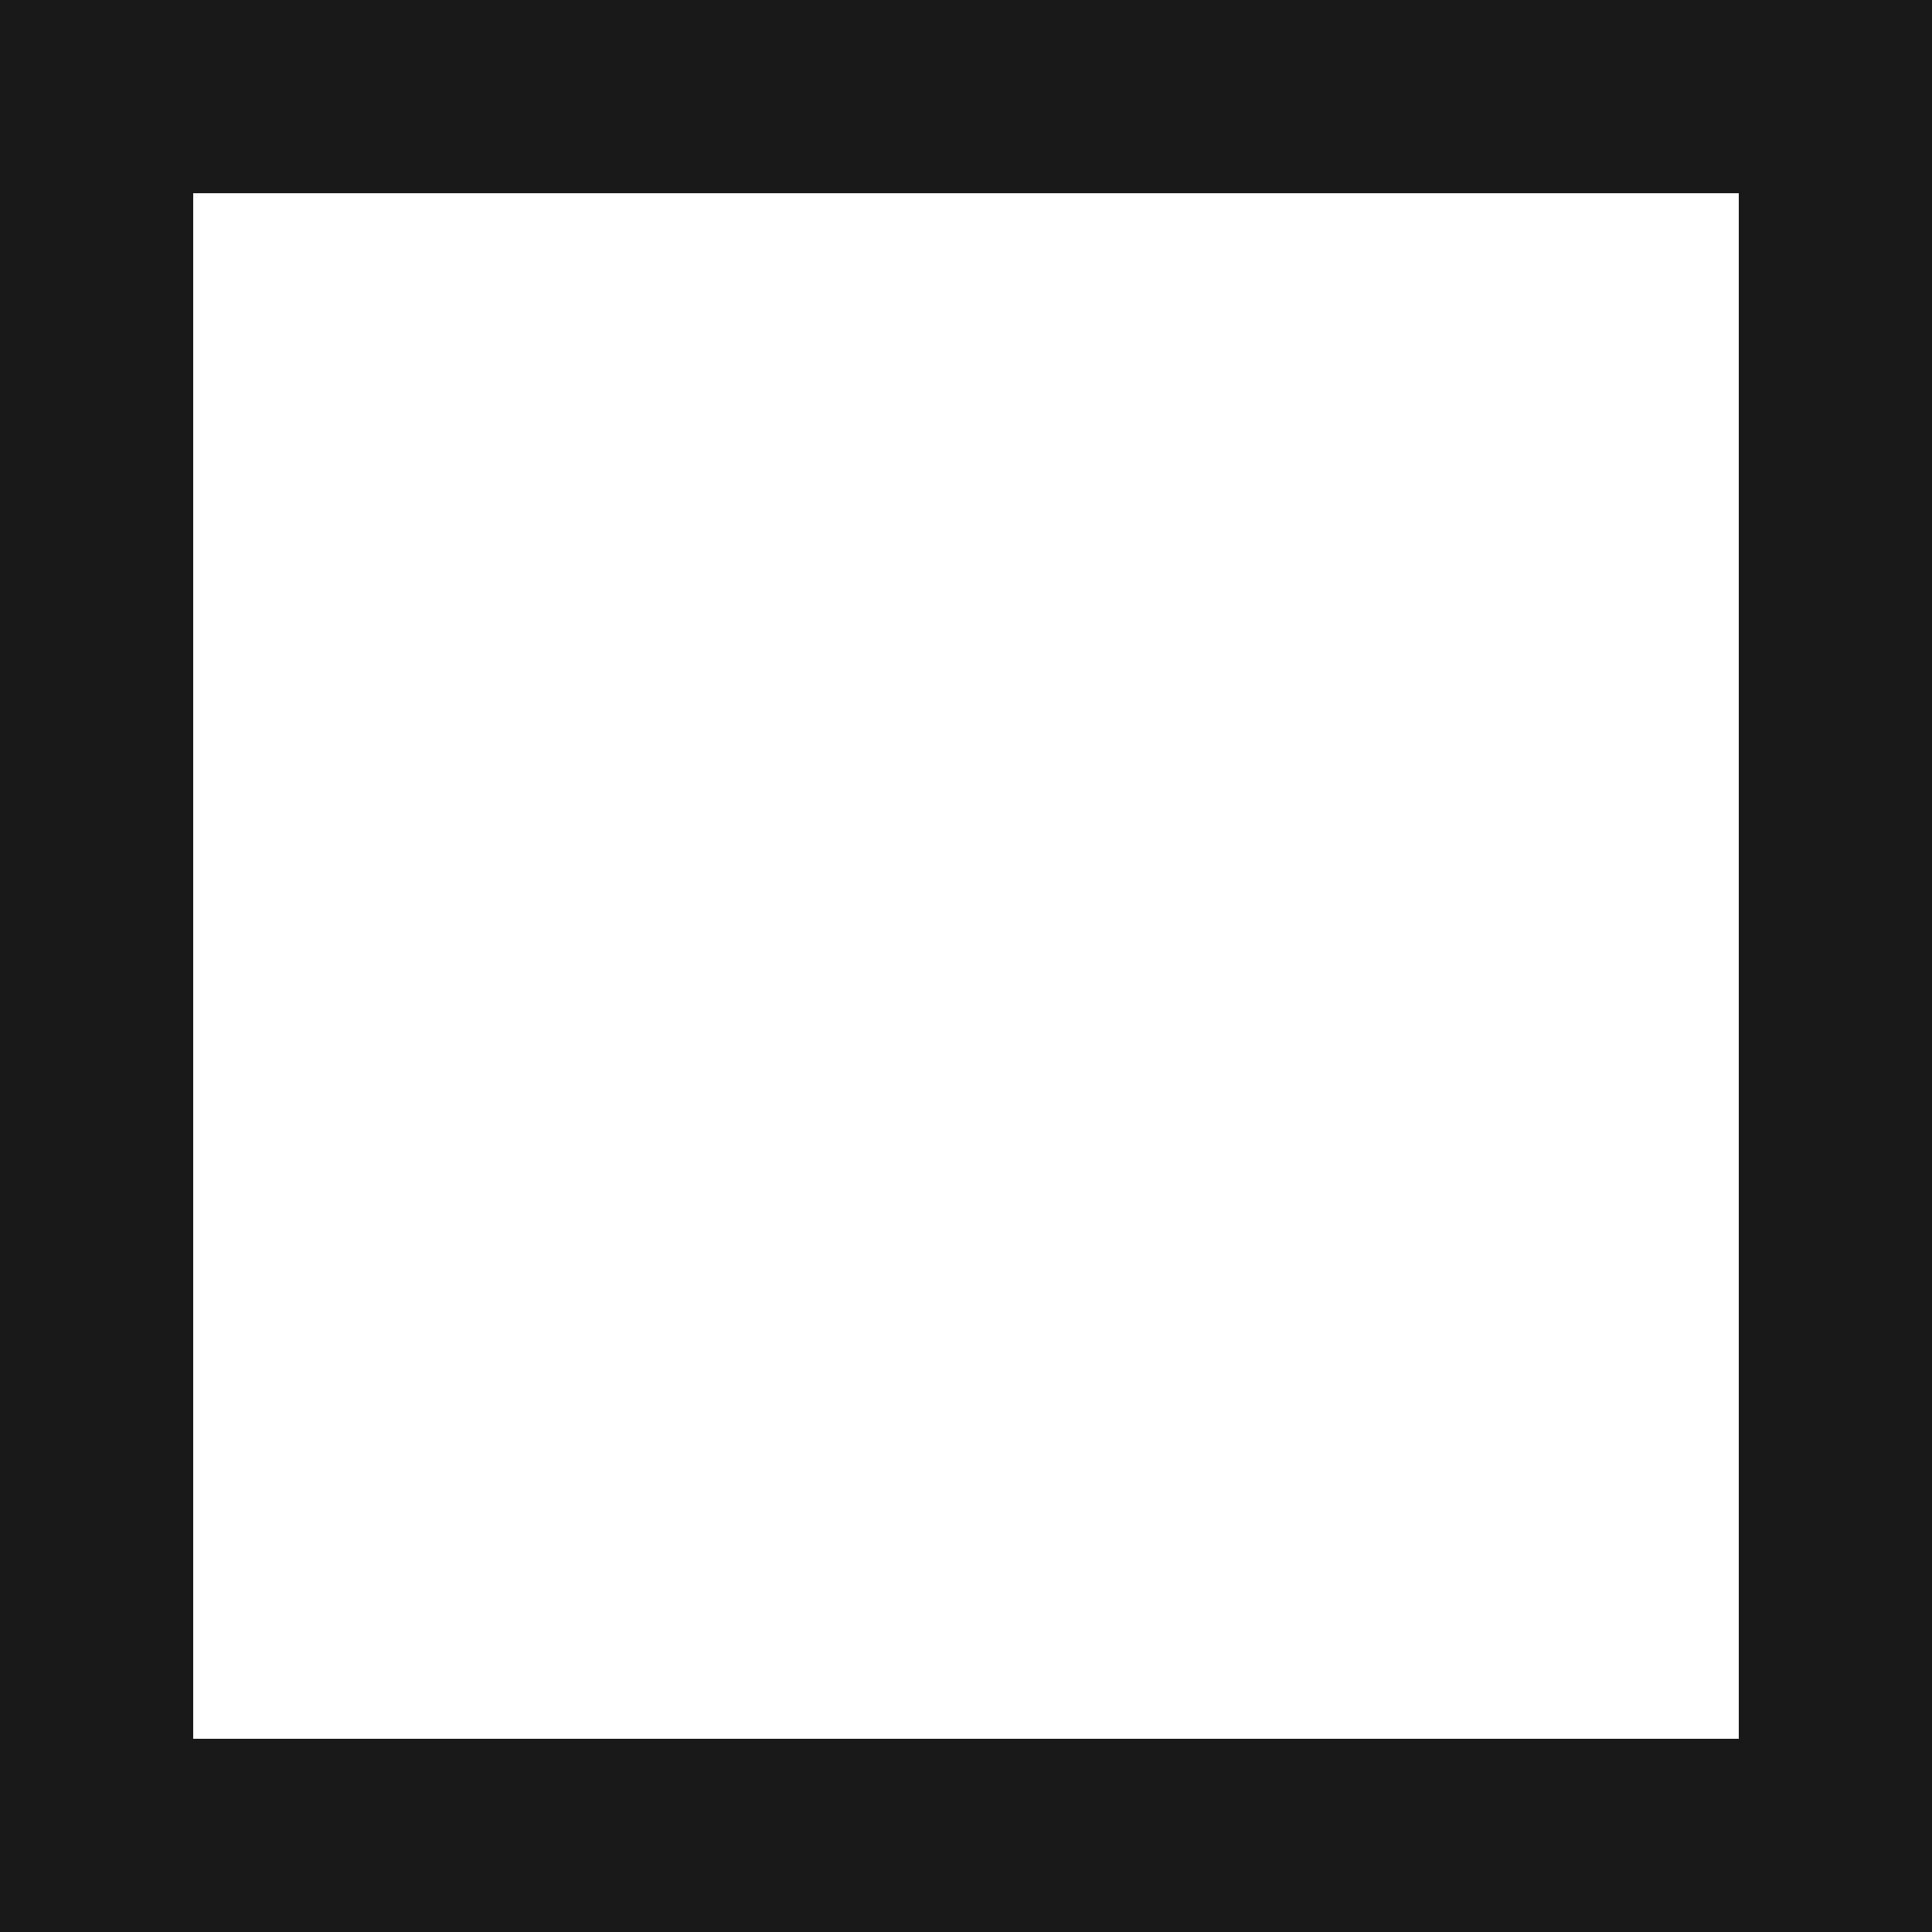
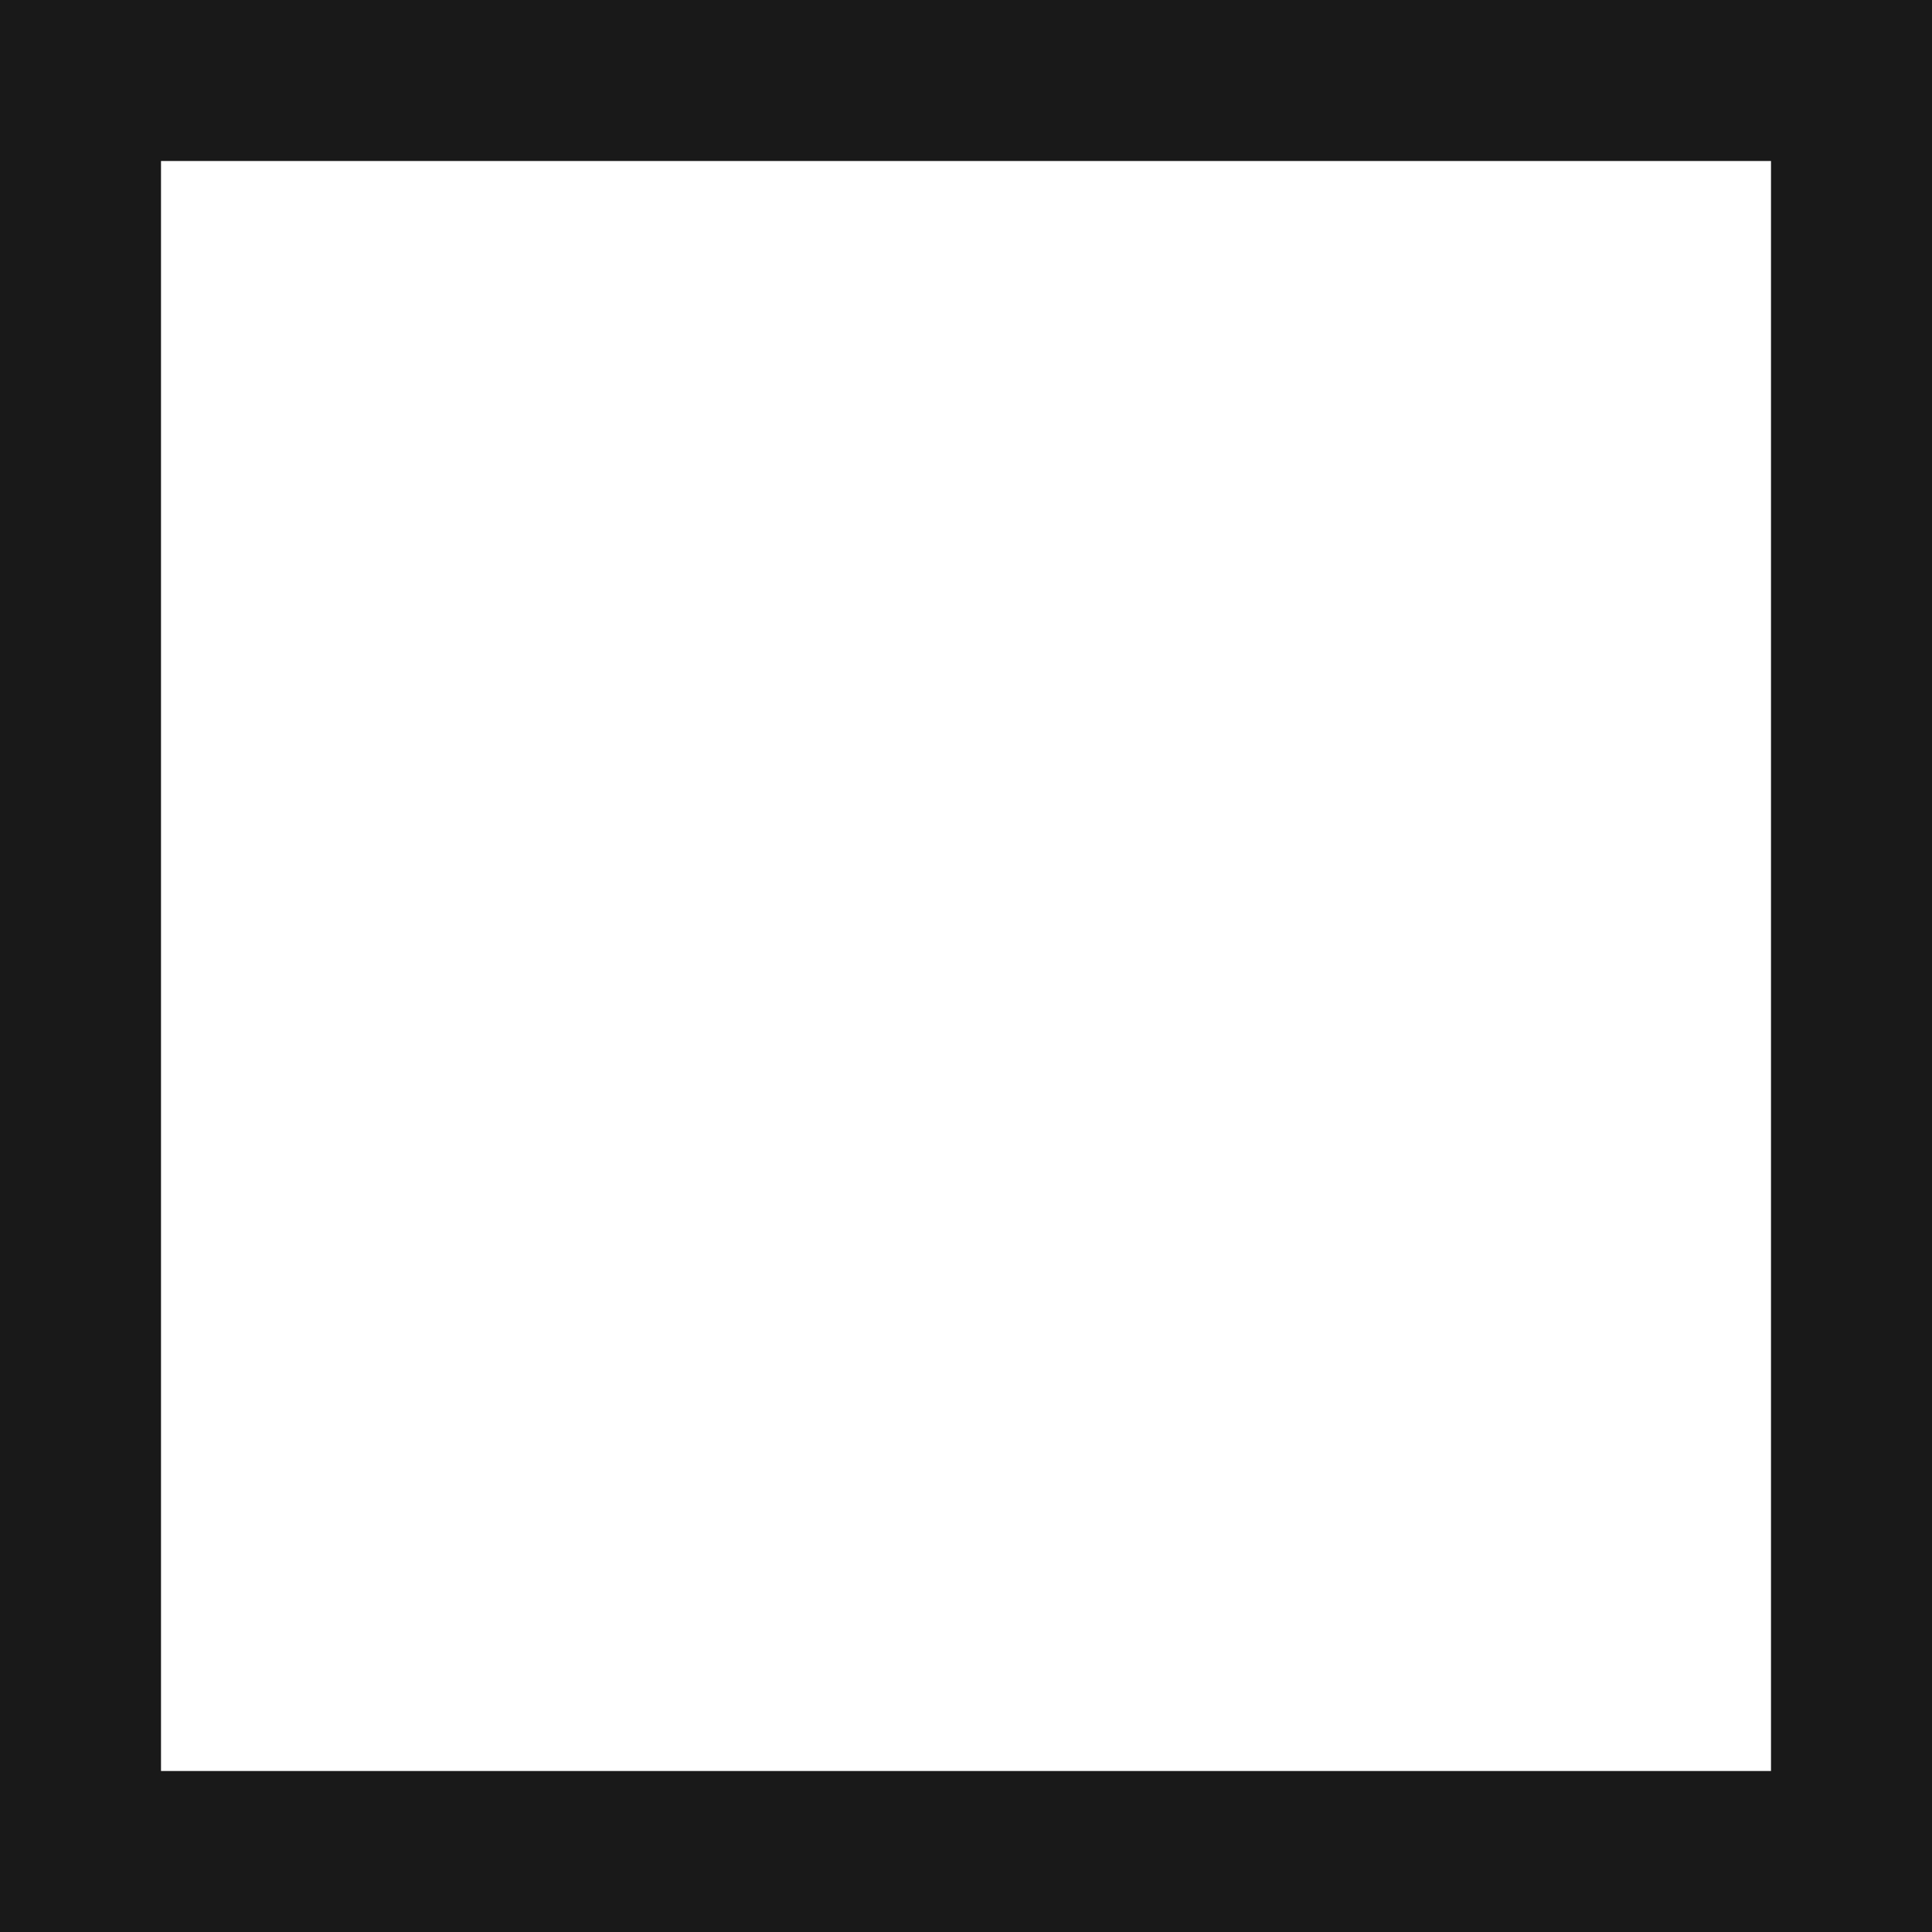
- <svg xmlns="http://www.w3.org/2000/svg" width="12px" height="12px" version="1.1" viewBox="0 0 10 10">
-   <rect x=".5" y=".5" width="9" height="9" fill="#fff" stroke="#191919" style="paint-order:markers fill stroke" />
+ <svg xmlns="http://www.w3.org/2000/svg" width="12px" height="12px" version="1.1" viewBox="0 0 12 12">
+   <rect x=".5" y=".5" width="11" height="11" fill="#fff" stroke="#191919" style="paint-order:markers fill stroke" />
</svg>
